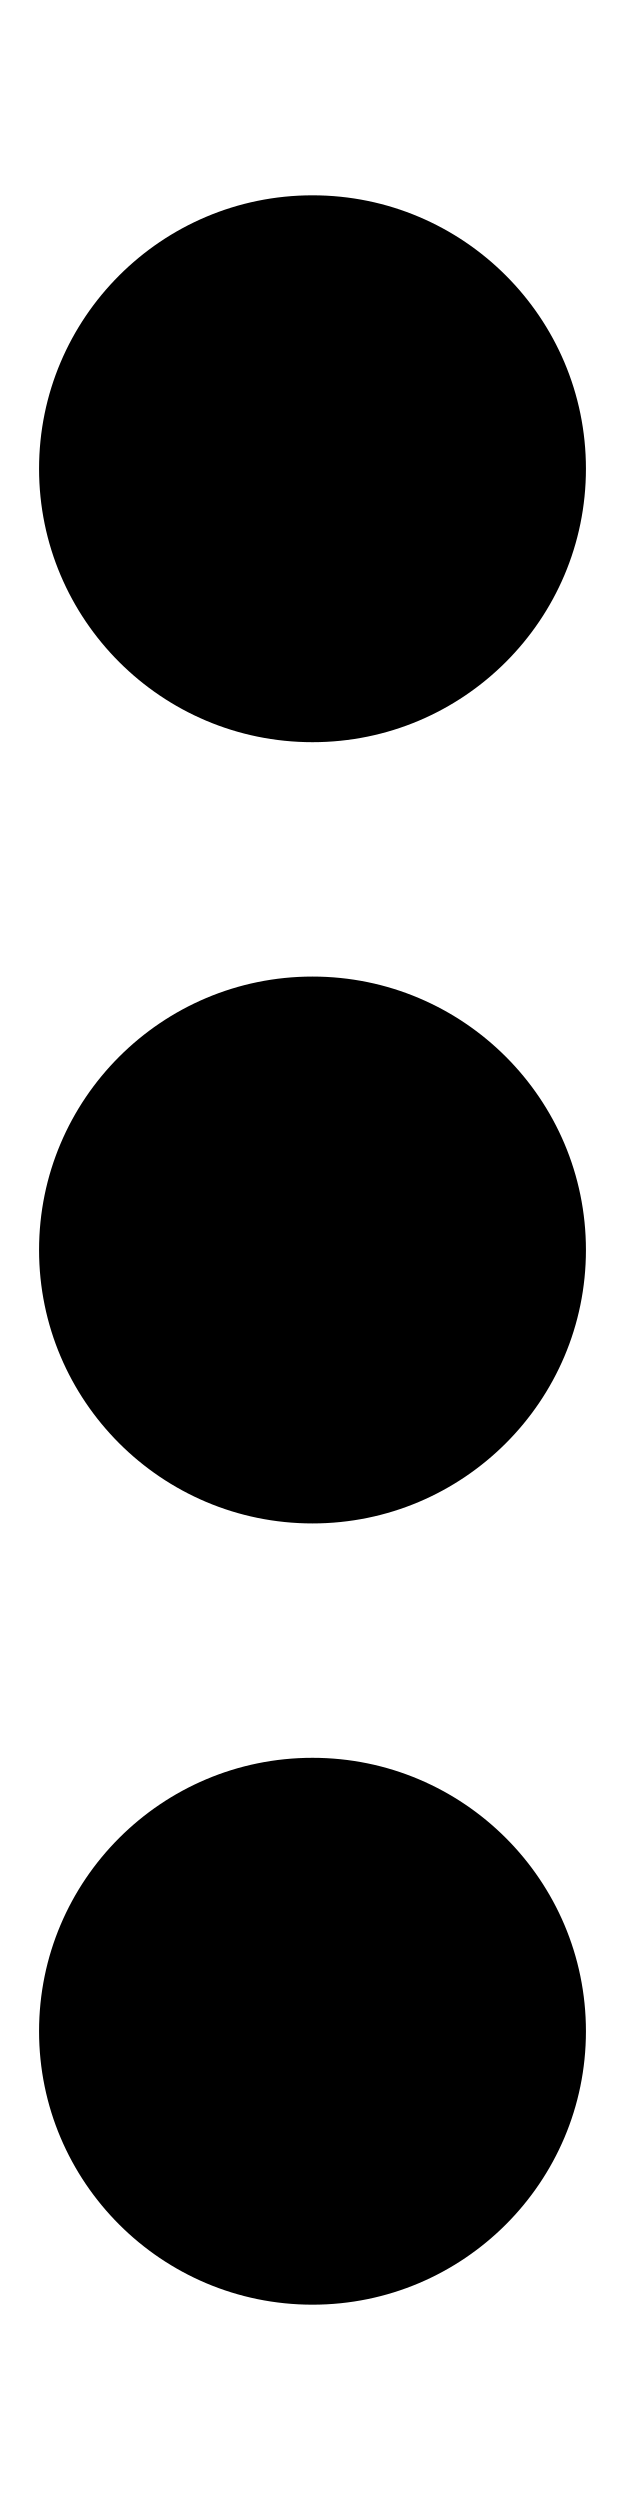
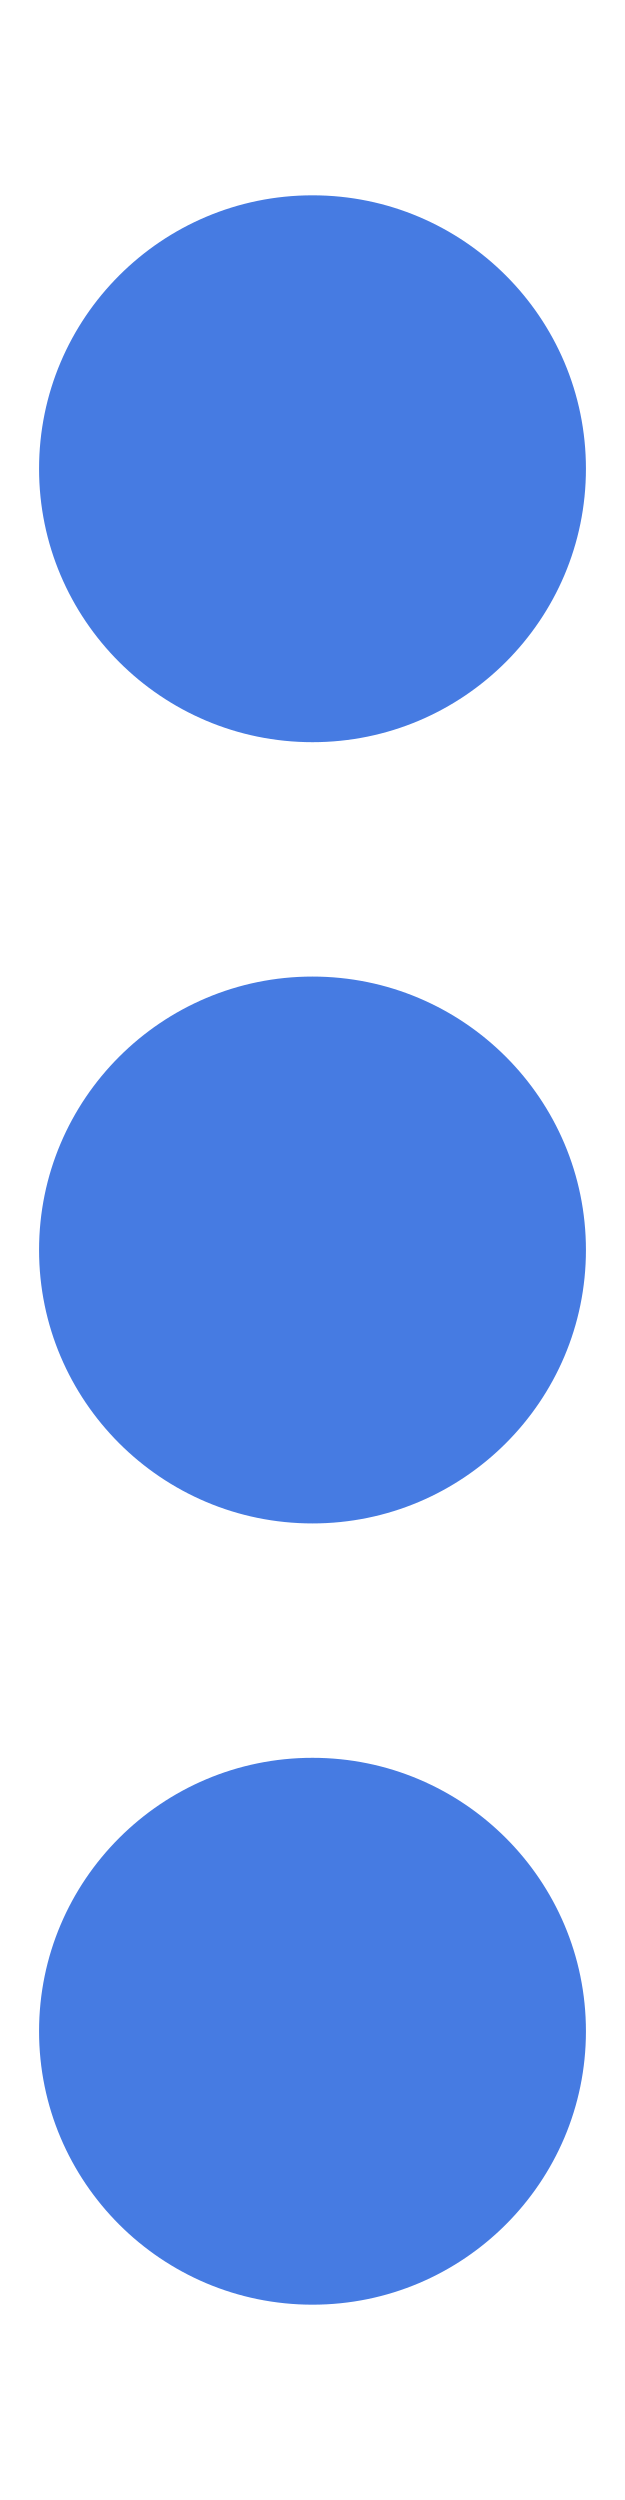
- <svg xmlns="http://www.w3.org/2000/svg" viewBox="0 0 128 512">
+ <svg xmlns="http://www.w3.org/2000/svg" viewBox="0 0 128 512" fill="rgba(24, 90, 219, 0.8)">
  <path d="M64 360c30.9 0 56 25.1 56 56s-25.1 56-56 56s-56-25.1-56-56s25.1-56 56-56zm0-160c30.9 0 56 25.1 56 56s-25.1 56-56 56s-56-25.1-56-56s25.1-56 56-56zM120 96c0 30.9-25.1 56-56 56S8 126.9 8 96S33.1 40 64 40s56 25.1 56 56z" />
</svg>
